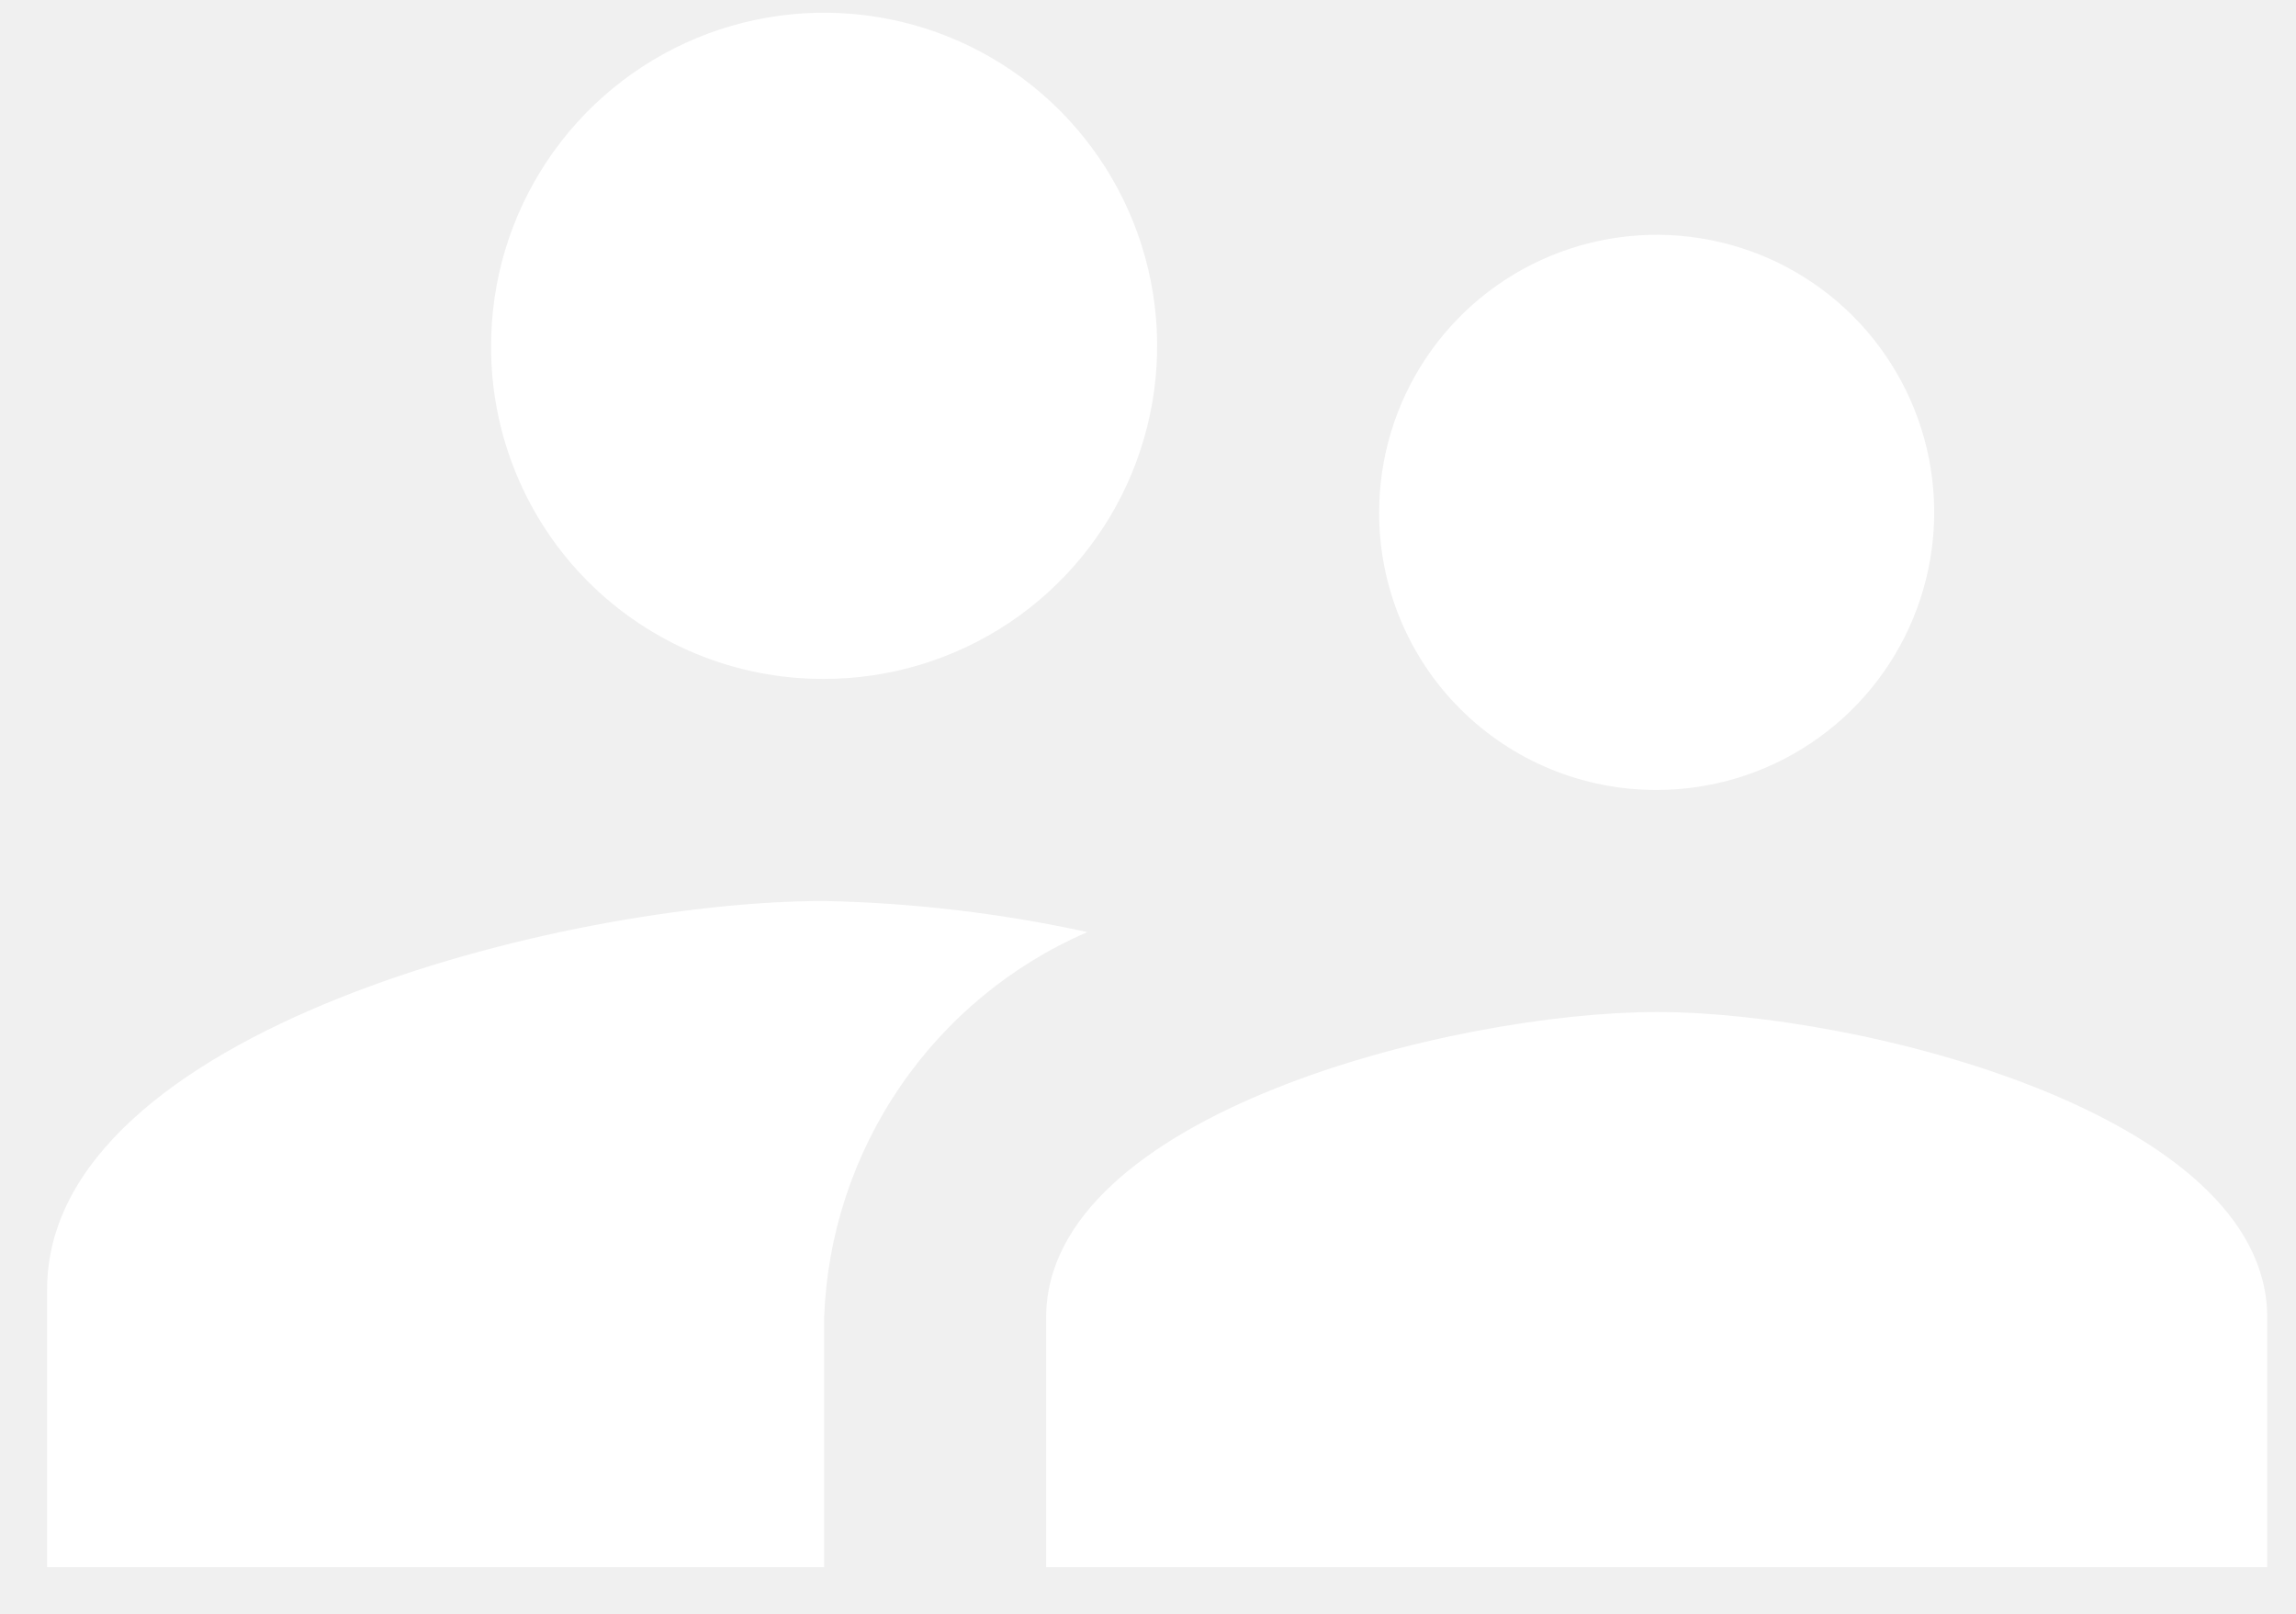
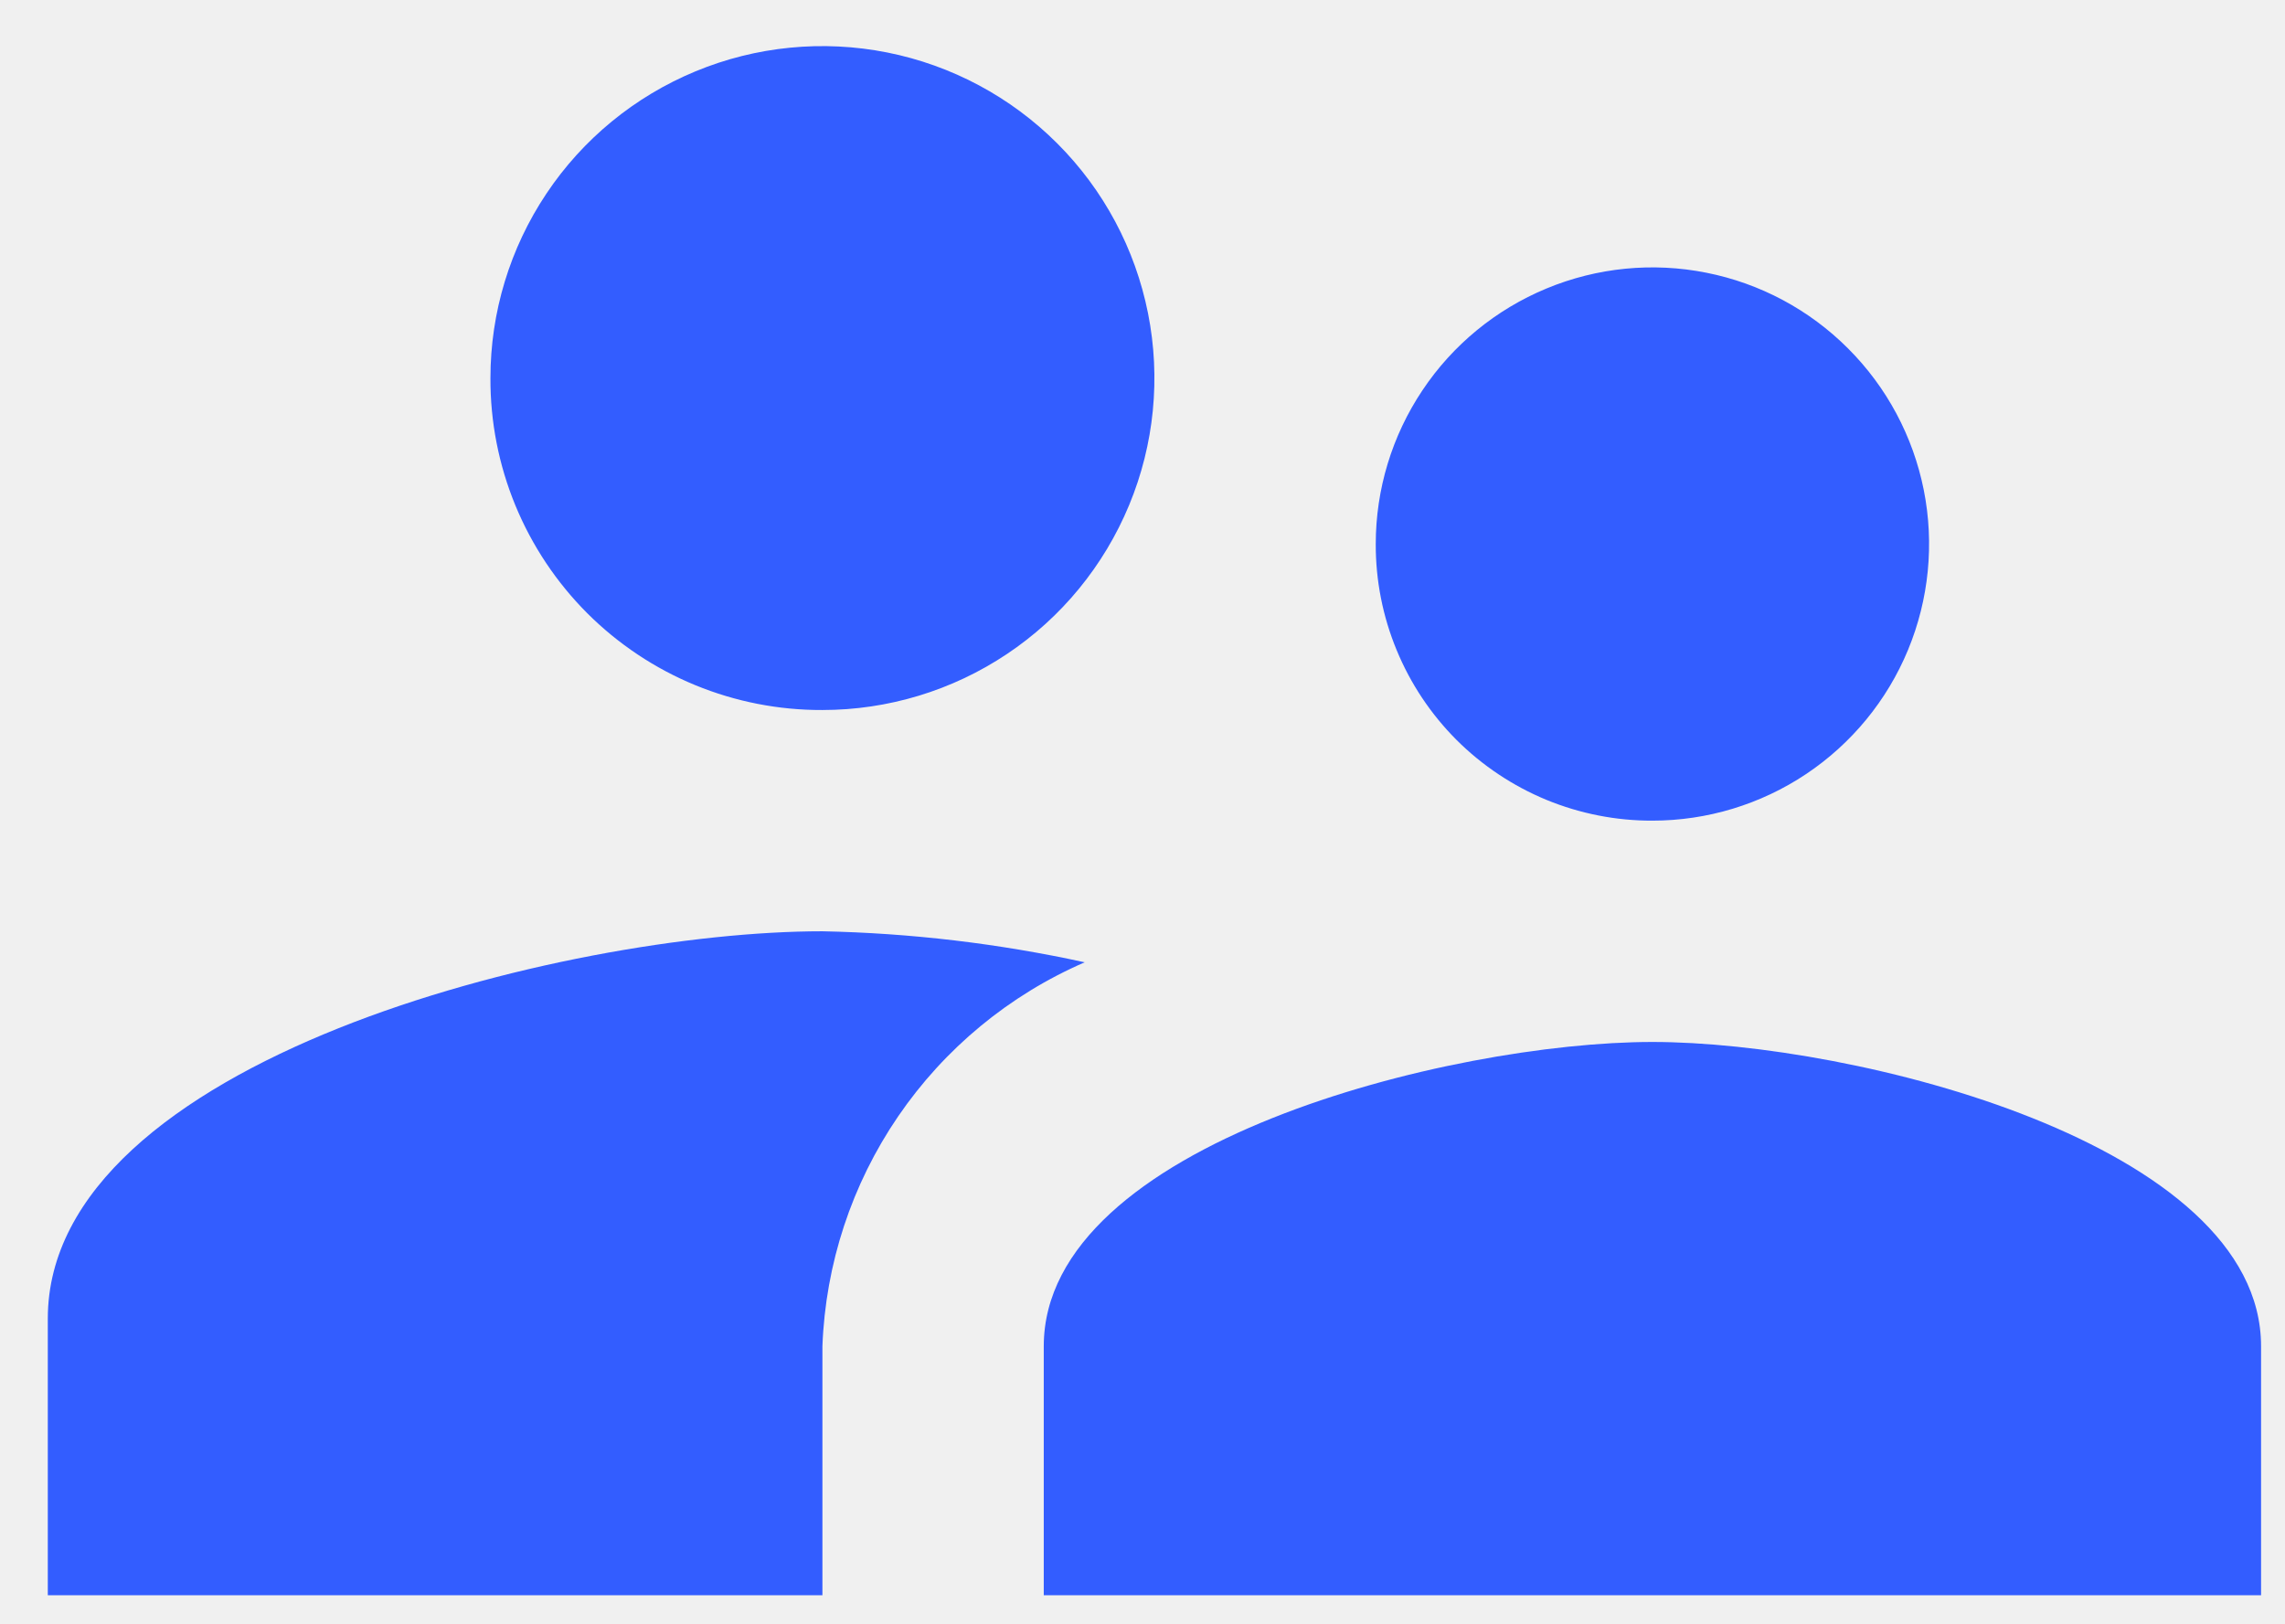
- <svg xmlns="http://www.w3.org/2000/svg" width="37" height="26" viewBox="0 0 37 26" fill="none">
-   <path d="M26.698 12.727C27.582 12.727 28.447 12.465 29.182 11.973C29.918 11.482 30.491 10.783 30.829 9.966C31.168 9.149 31.256 8.25 31.084 7.382C30.911 6.515 30.485 5.718 29.86 5.092C29.234 4.467 28.438 4.041 27.57 3.869C26.702 3.696 25.803 3.785 24.986 4.123C24.169 4.462 23.47 5.035 22.979 5.77C22.488 6.506 22.225 7.37 22.225 8.255C22.223 8.843 22.338 9.425 22.562 9.968C22.786 10.512 23.115 11.006 23.531 11.421C23.947 11.837 24.44 12.166 24.984 12.39C25.527 12.614 26.11 12.729 26.698 12.727V12.727ZM13.281 10.938C14.342 10.938 15.38 10.623 16.262 10.034C17.145 9.444 17.833 8.606 18.239 7.625C18.645 6.645 18.752 5.566 18.544 4.525C18.337 3.483 17.826 2.527 17.076 1.777C16.325 1.026 15.369 0.515 14.328 0.308C13.287 0.101 12.208 0.207 11.227 0.613C10.247 1.02 9.409 1.707 8.819 2.59C8.229 3.473 7.914 4.51 7.914 5.571C7.911 6.277 8.048 6.976 8.317 7.629C8.585 8.281 8.98 8.874 9.479 9.373C9.978 9.872 10.571 10.267 11.224 10.536C11.876 10.804 12.575 10.941 13.281 10.938V10.938ZM26.698 16.305C23.424 16.305 16.859 17.95 16.859 21.224V25.249H36.536V21.224C36.536 17.95 29.971 16.305 26.698 16.305ZM13.281 14.516C9.113 14.516 0.759 16.609 0.759 20.777V25.249H13.281V21.224C13.33 19.895 13.754 18.607 14.505 17.508C15.255 16.41 16.3 15.546 17.521 15.017C16.127 14.713 14.707 14.545 13.281 14.516V14.516Z" fill="white" />
+ <svg xmlns="http://www.w3.org/2000/svg" width="38" height="27" viewBox="0 0 38 27" fill="none">
+   <path d="M27.48 13.649C28.39 13.649 29.28 13.379 30.036 12.874C30.793 12.368 31.383 11.65 31.731 10.809C32.079 9.968 32.17 9.043 31.993 8.151C31.815 7.258 31.377 6.438 30.733 5.795C30.09 5.151 29.27 4.713 28.378 4.536C27.485 4.358 26.56 4.449 25.719 4.798C24.879 5.146 24.16 5.735 23.655 6.492C23.149 7.249 22.879 8.138 22.879 9.048C22.877 9.653 22.995 10.252 23.226 10.811C23.456 11.37 23.795 11.878 24.222 12.306C24.65 12.733 25.158 13.072 25.717 13.303C26.276 13.533 26.875 13.651 27.48 13.649ZM13.677 11.809C14.769 11.809 15.837 11.485 16.745 10.878C17.653 10.272 18.36 9.409 18.778 8.4C19.196 7.392 19.305 6.282 19.092 5.211C18.879 4.14 18.354 3.156 17.581 2.384C16.809 1.612 15.825 1.086 14.755 0.873C13.684 0.66 12.573 0.769 11.565 1.187C10.556 1.605 9.693 2.312 9.087 3.22C8.48 4.128 8.156 5.196 8.156 6.288C8.153 7.014 8.294 7.733 8.57 8.404C8.847 9.076 9.253 9.685 9.766 10.199C10.28 10.712 10.89 11.119 11.561 11.395C12.232 11.671 12.951 11.812 13.677 11.809ZM27.48 17.33C24.112 17.33 17.358 19.023 17.358 22.391V26.532H37.602V22.391C37.602 19.023 30.848 17.33 27.48 17.33ZM13.677 15.489C9.389 15.489 0.795 17.643 0.795 21.931V26.532H13.677V22.391C13.728 21.023 14.164 19.698 14.936 18.568C15.708 17.438 16.784 16.549 18.039 16.005C16.605 15.692 15.145 15.519 13.677 15.489Z" fill="#335DFF" />
</svg>
